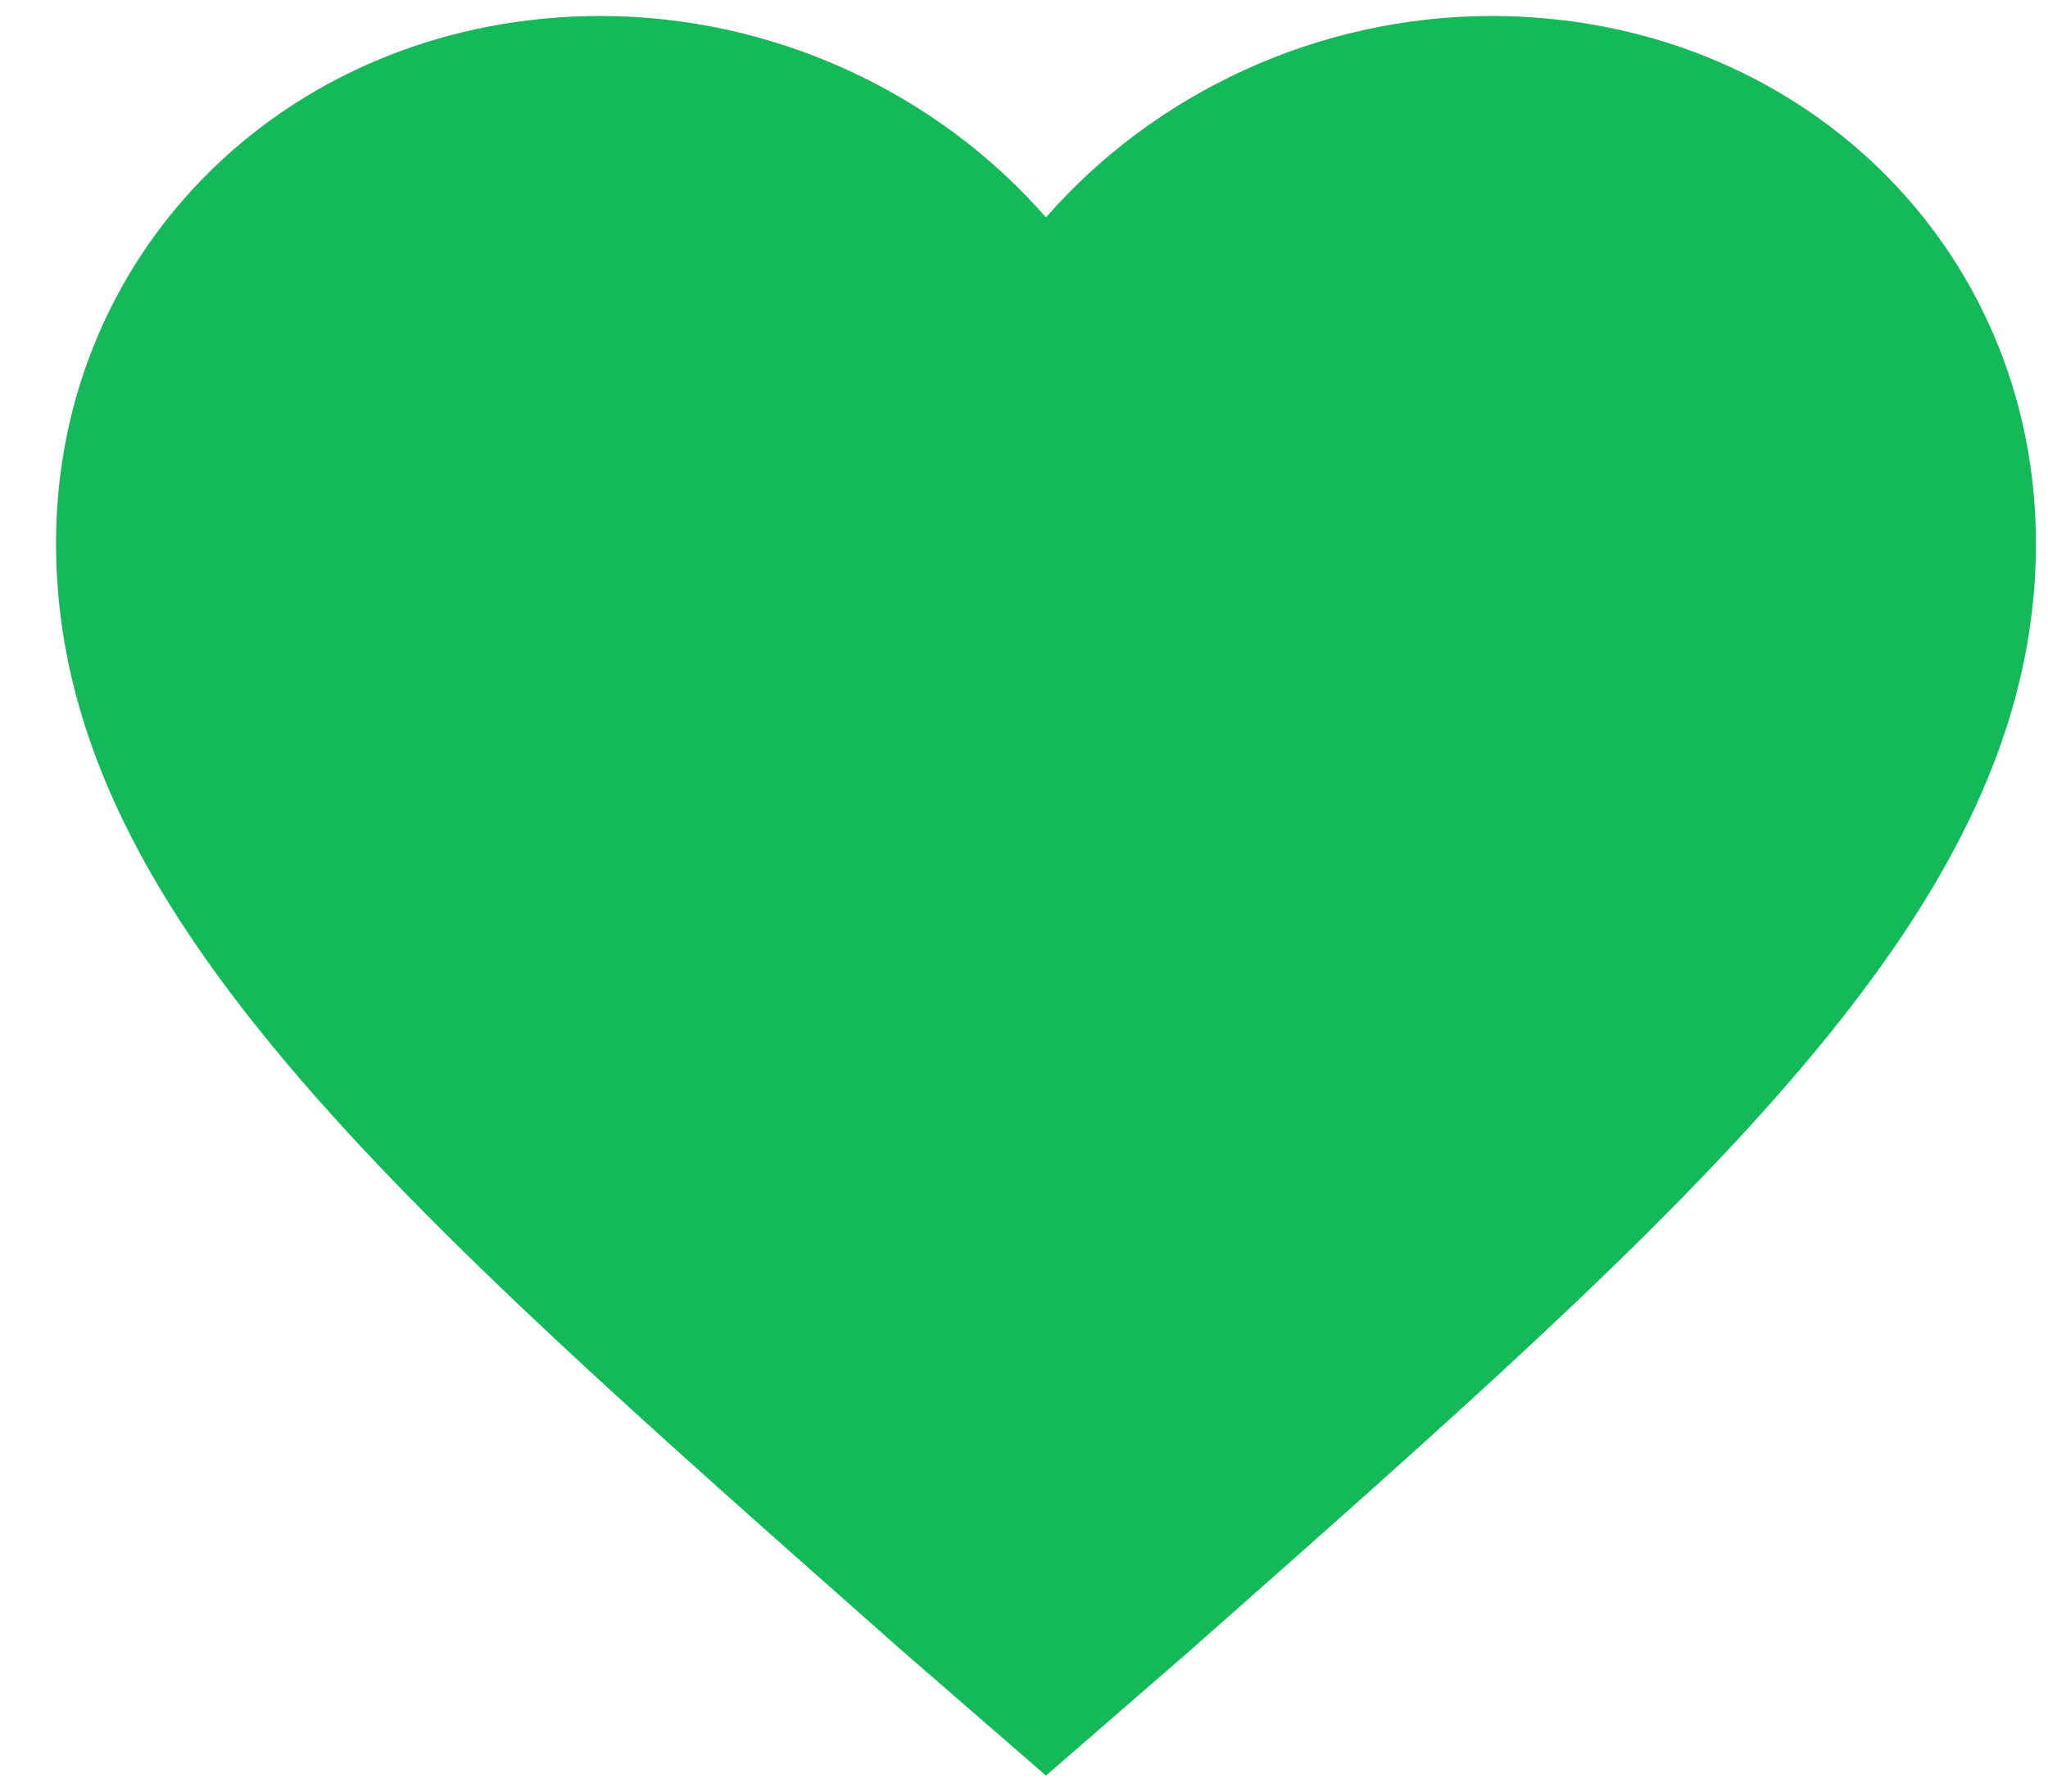
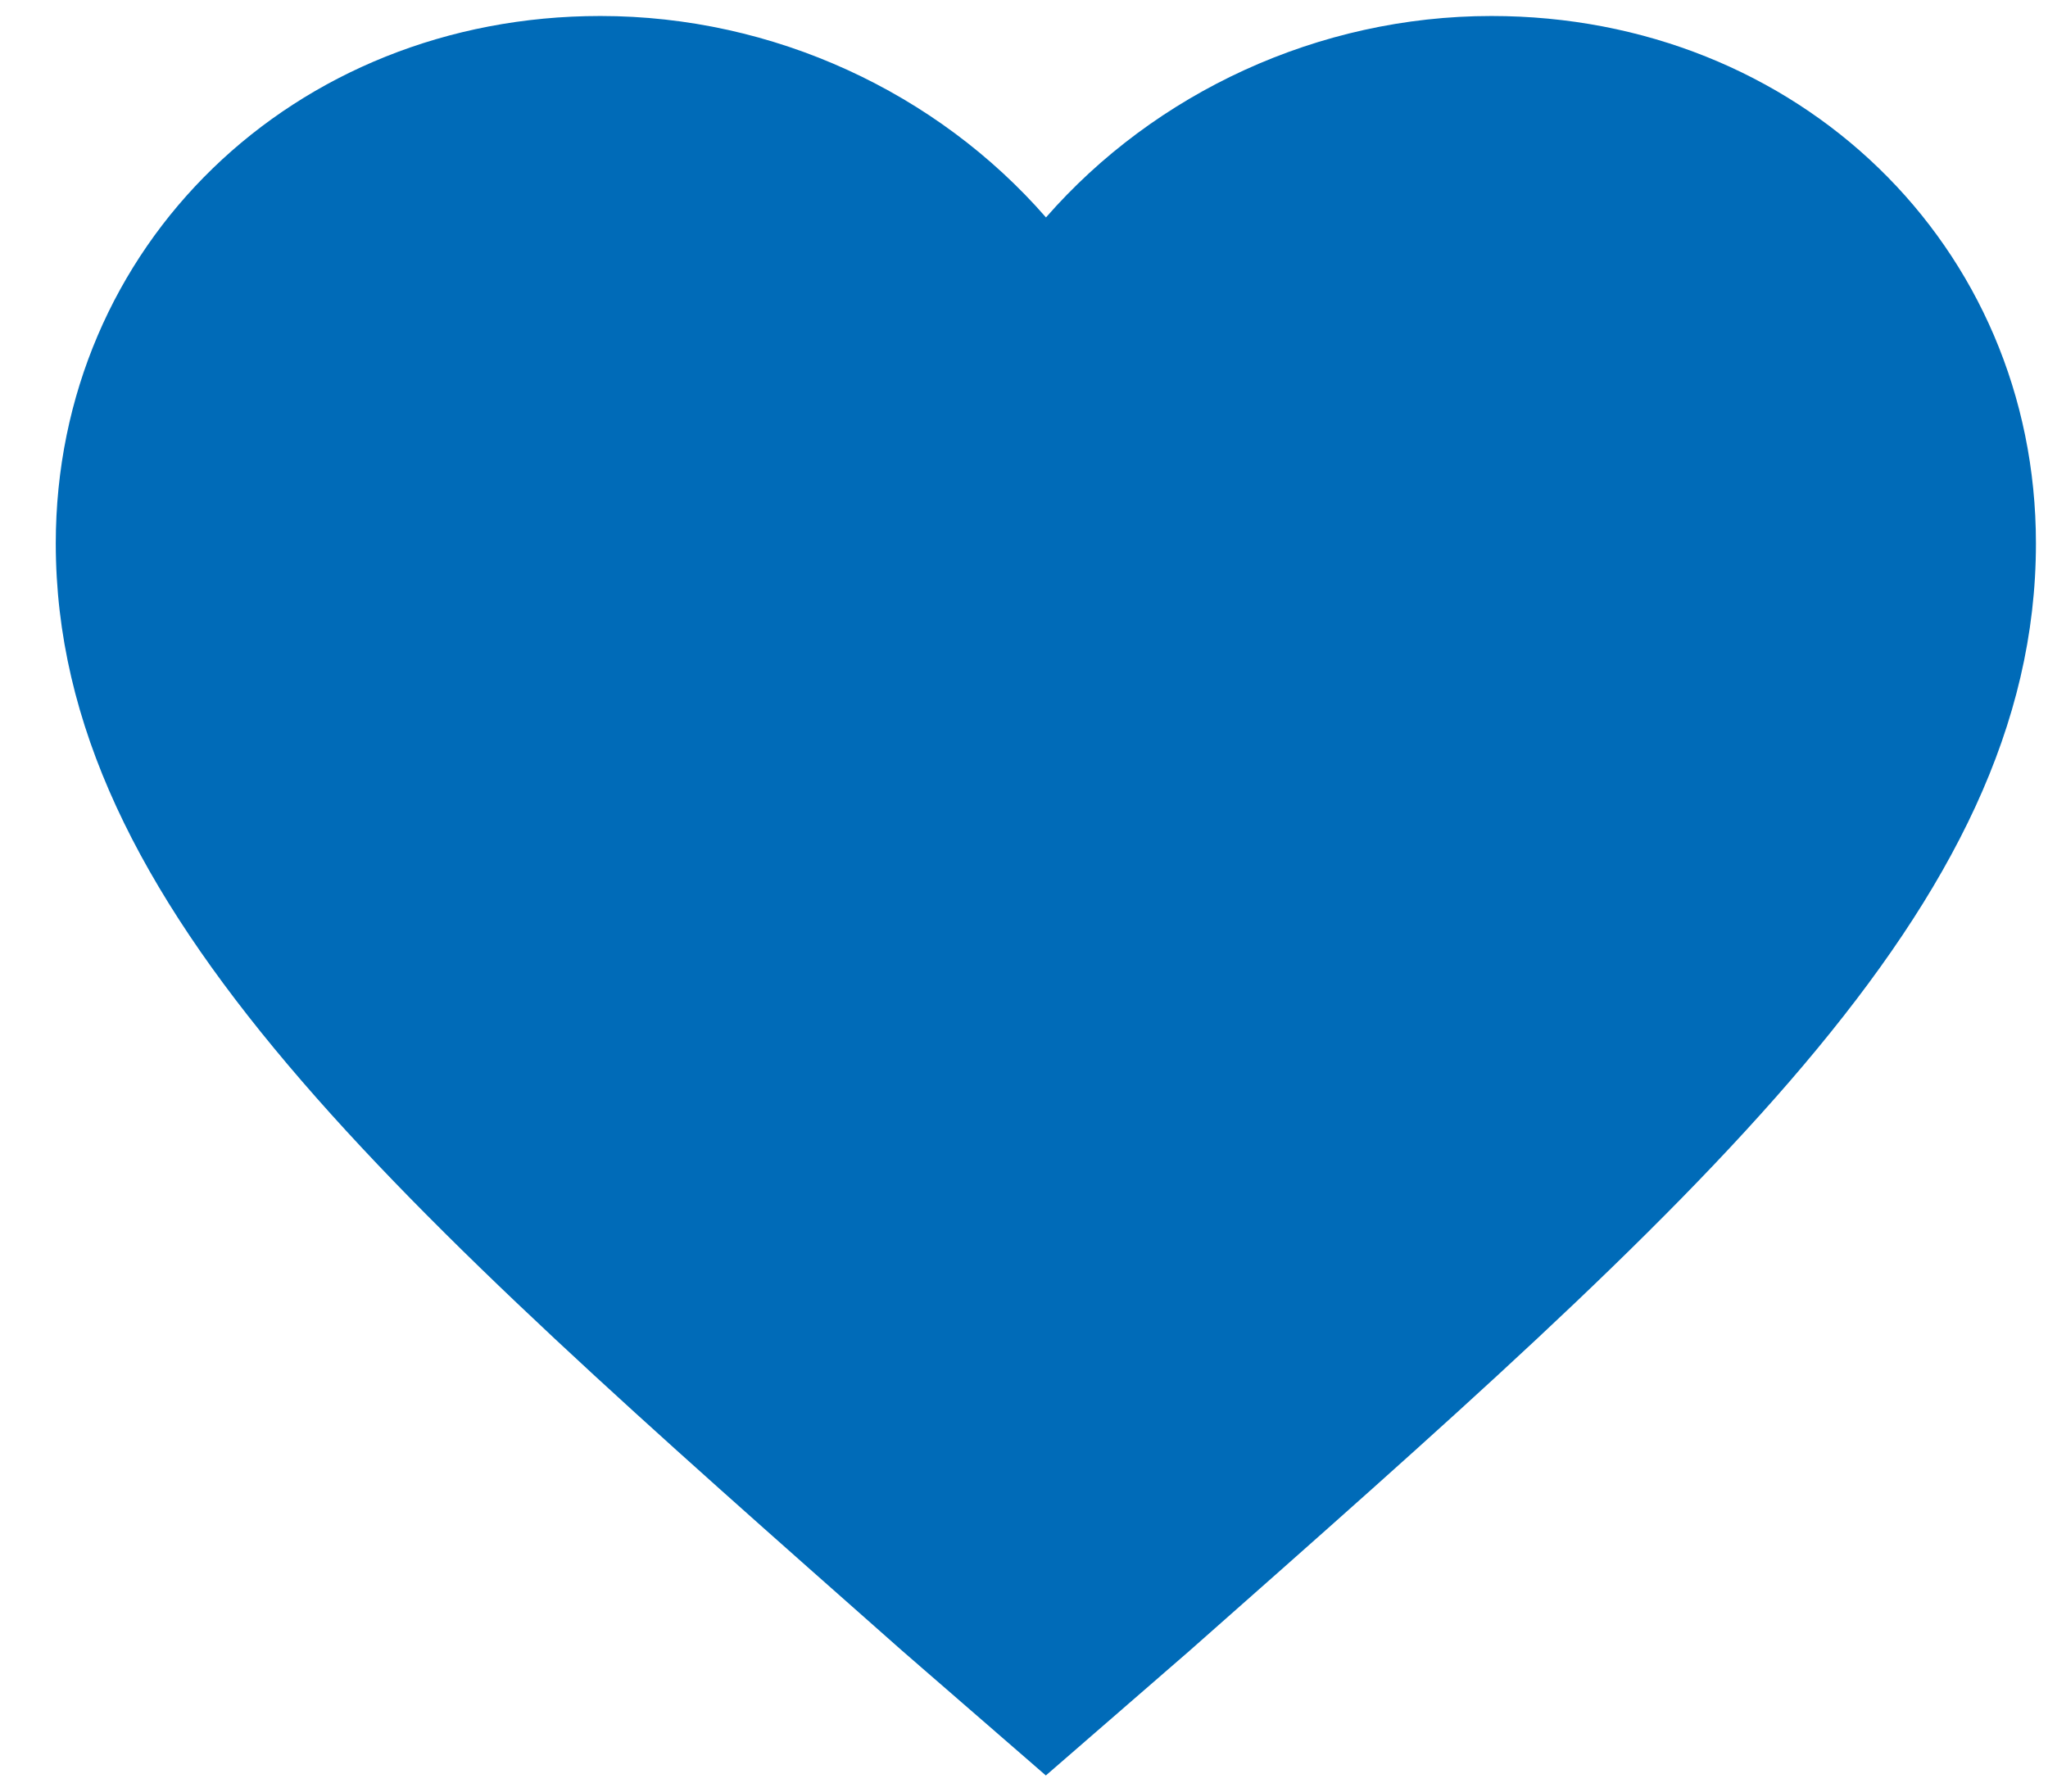
- <svg xmlns="http://www.w3.org/2000/svg" width="16px" height="14px" viewBox="0 0 16 14" version="1.1">
-   <g id="Symbols" stroke="none" stroke-width="1" fill="none" fill-rule="evenodd">
-     <g id="m/footer-Copy-1" transform="translate(-692, -662)" fill="#14BA5A" fill-rule="nonzero">
-       <g id="m/footer" transform="translate(2, 0)">
-         <g id="#1---built-by">
-           <g transform="translate(0, 651)">
-             <g id="byDynatrace" transform="translate(615, 5)">
-               <g id="a/icons/32/heart" transform="translate(72, 2)">
-                 <path d="M14.652,4.125 C13.299,4.125 12.023,4.724 11.172,5.699 C10.321,4.724 9.045,4.125 7.691,4.125 C5.294,4.125 3.438,5.923 3.438,8.246 C3.438,11.093 6.067,13.379 10.05,16.901 L11.172,17.875 L12.294,16.901 C16.277,13.379 18.906,11.093 18.906,8.246 C18.906,5.923 17.05,4.125 14.652,4.125 Z" id="Shape" transform="translate(11.17188, 11) scale(-1, 1) translate(-11.17188, -11) " />
-               </g>
-             </g>
-           </g>
-         </g>
-       </g>
-     </g>
-   </g>
+ <svg xmlns="http://www.w3.org/2000/svg" height="14" viewBox="0 0 16 14" width="16">
+   <path d="m14.652 4.125c-1.354 0-2.63.599-3.48 1.574-.851-.974-2.127-1.574-3.48-1.574-2.398 0-4.254 1.798-4.254 4.121 0 2.847 2.63 5.133 6.613 8.654l1.122.974 1.122-.974c3.983-3.522 6.613-5.807 6.613-8.654 0-2.323-1.856-4.121-4.254-4.121z" fill="#006bb8" transform="matrix(-1 0 0 1 19.34375 -4)" />
</svg>
